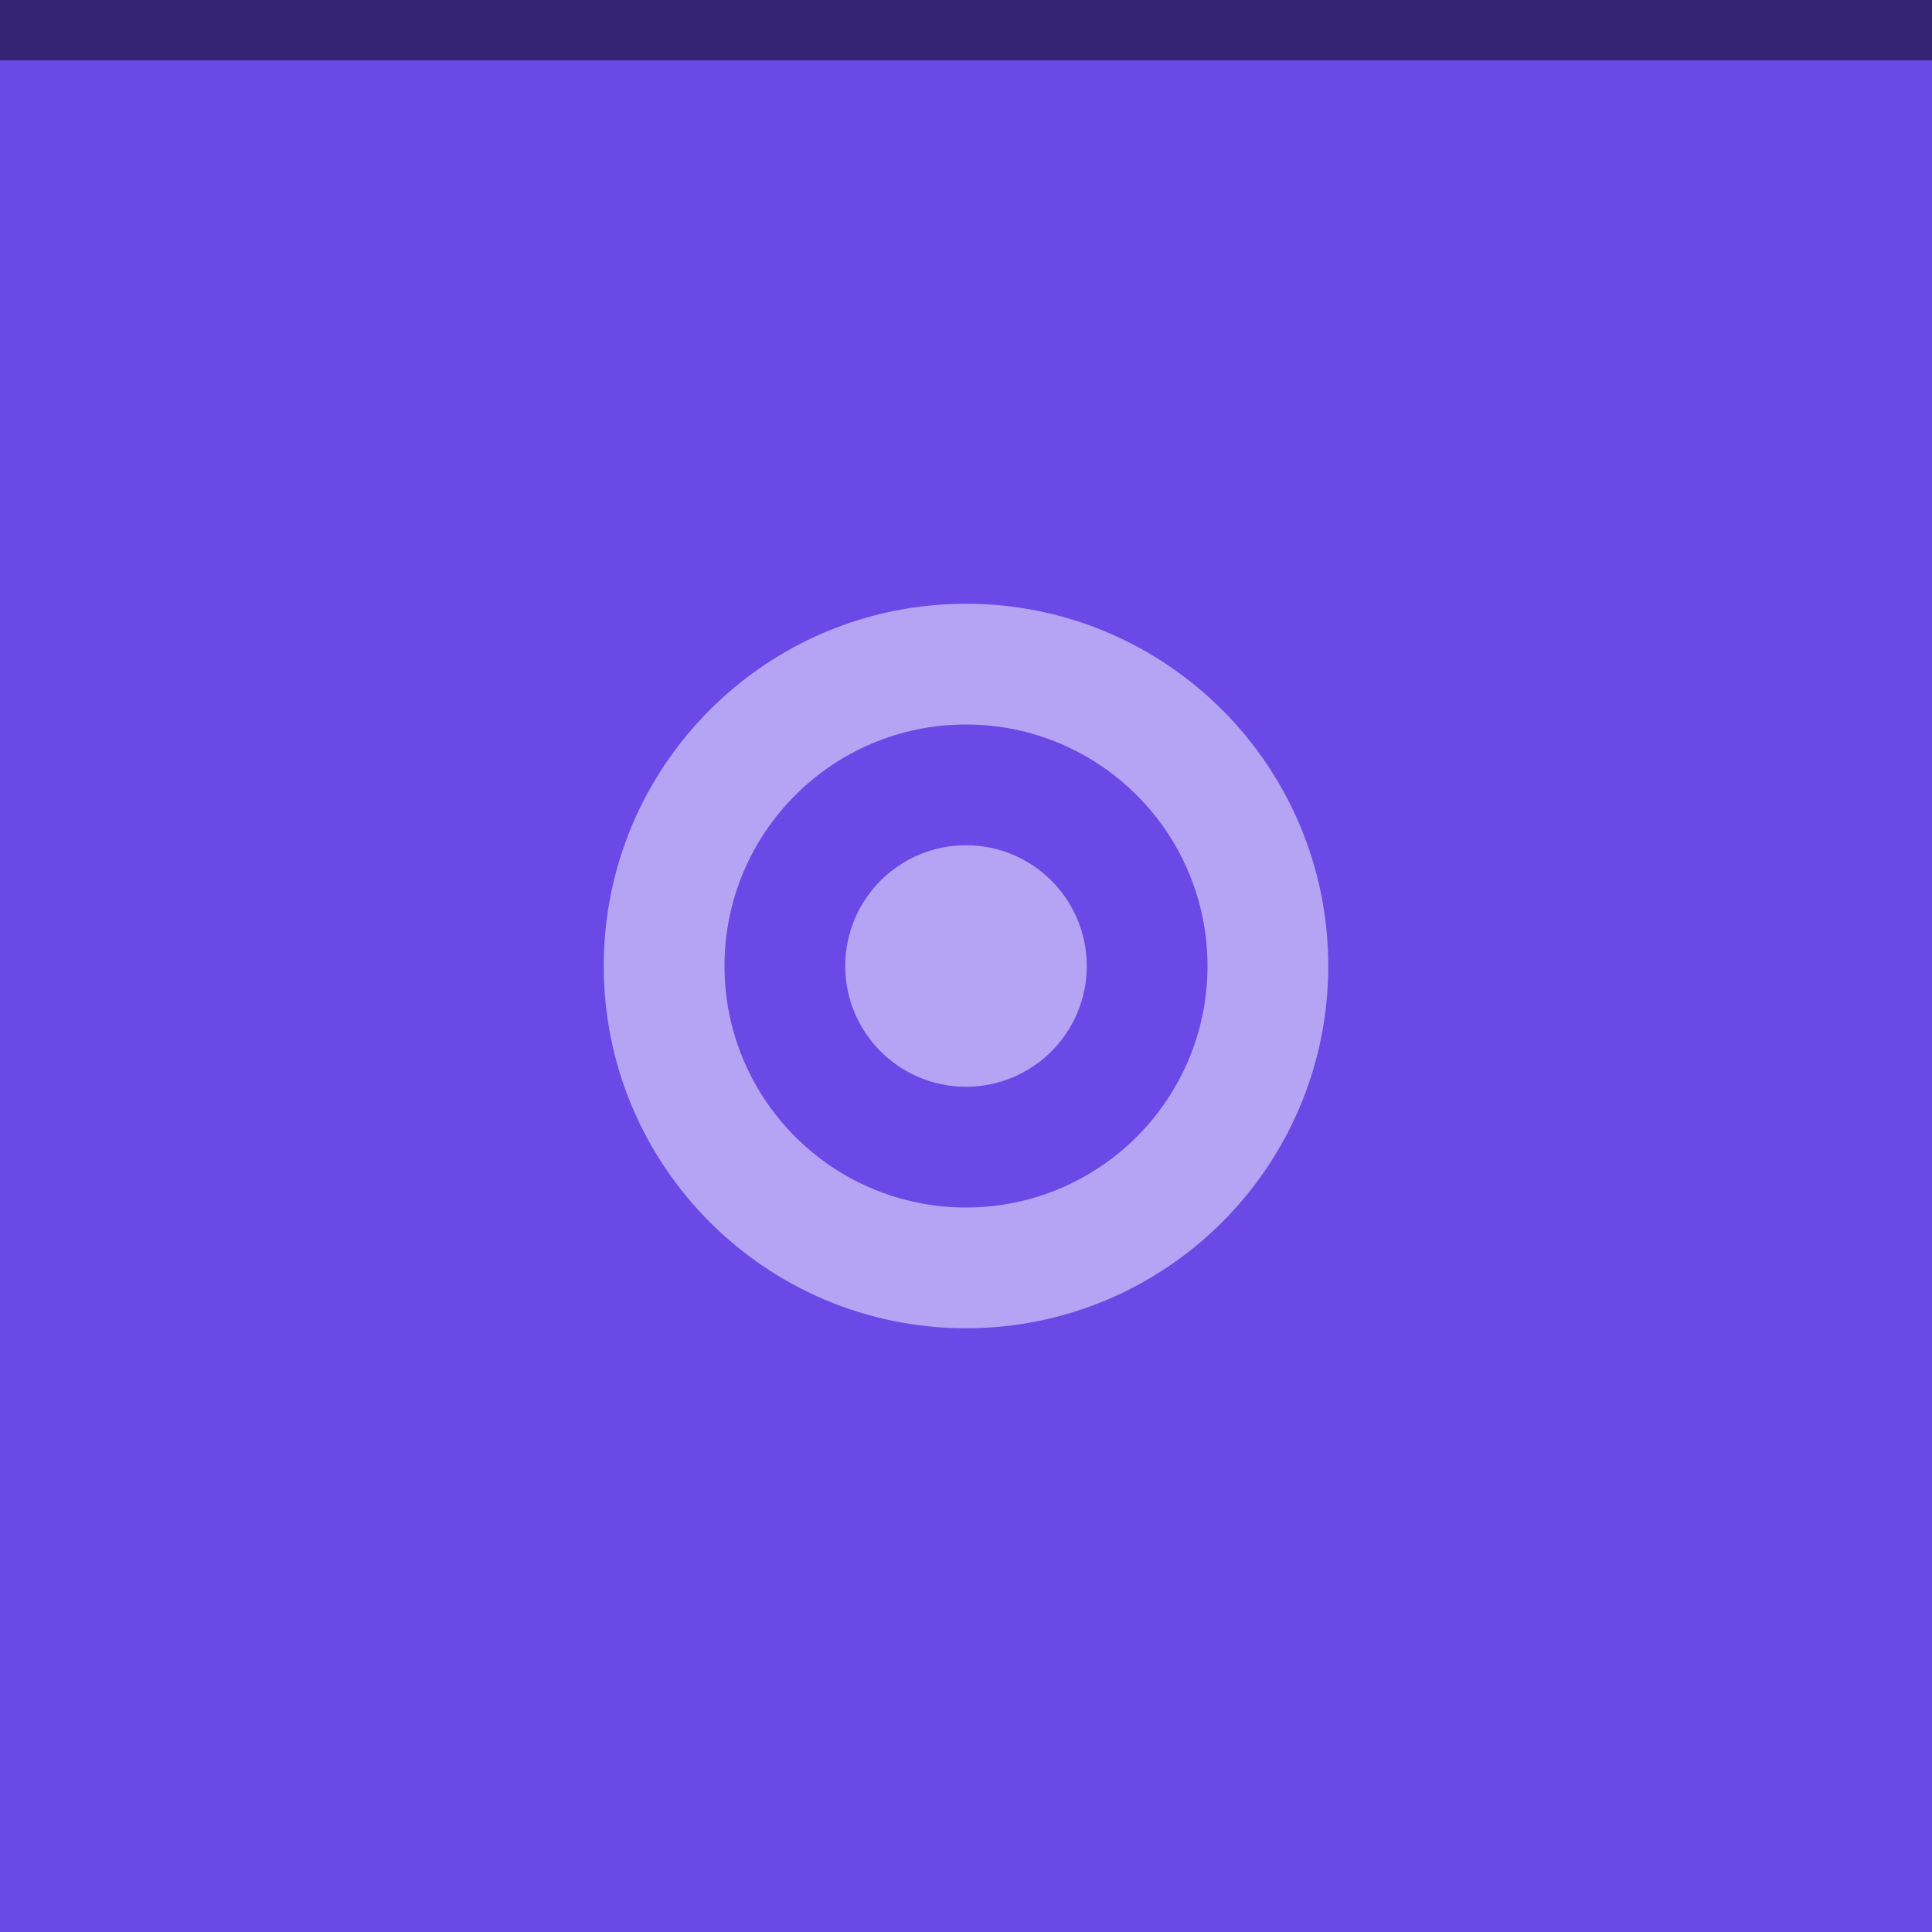
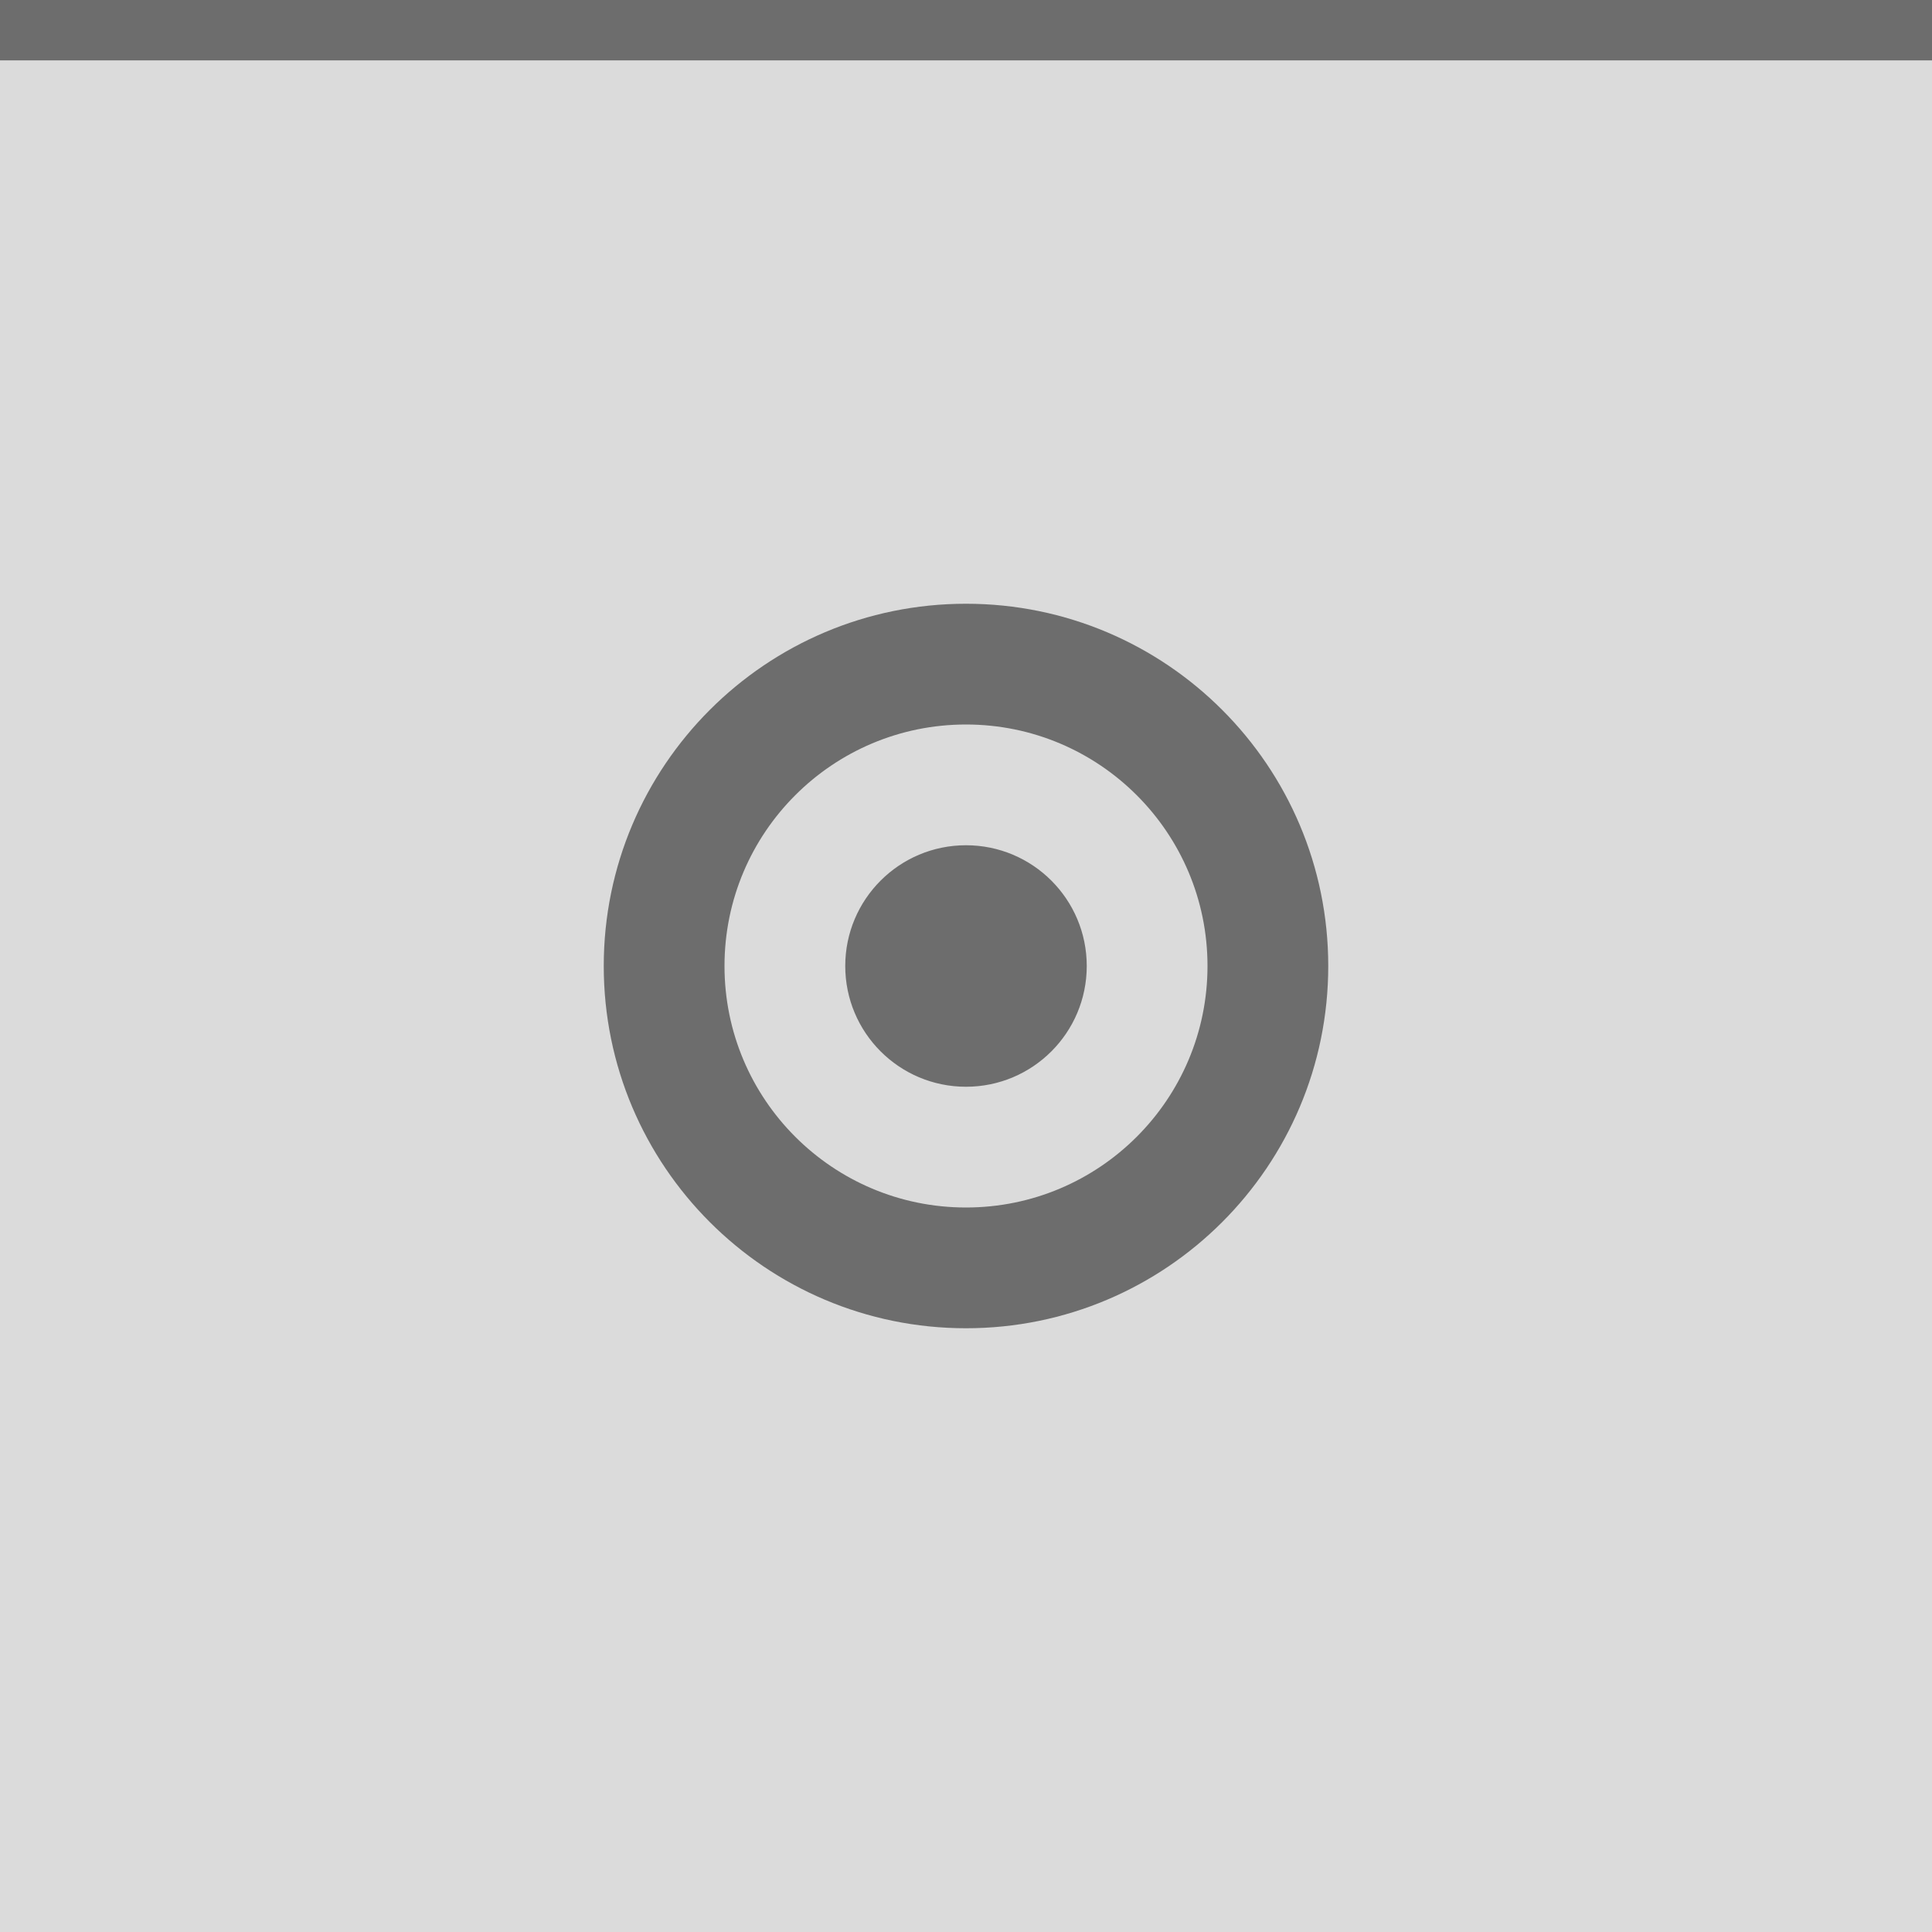
<svg xmlns="http://www.w3.org/2000/svg" width="32" height="32" viewBox="0 0 32 32" version="1.1" id="svg174">
  <defs id="defs178" />
-   <rect width="32" height="32" fill="#D6D6D6" id="rect164" style="fill:#6b49e6;fill-opacity:1" />
+   <rect width="32" height="32" fill="#D6D6D6" id="rect164" style="fill:#dbdbdb;fill-opacity:1" />
  <rect width="32" height="1" fill="#FFFFFF" fill-opacity="0.4" id="rect166" style="fill:#000000;fill-opacity:1;opacity:0.5" />
-   <g style="opacity:0.5;fill:#ffffff;fill-opacity:1" fill="#000000" opacity="0.38" id="g172">
-     <circle cx="16" cy="16" r="12" opacity="0" id="circle168" style="fill:#ffffff;fill-opacity:1" />
-     <path d="m16 10a6 6 0 0 0 -6 6 6 6 0 0 0 6 6 6 6 0 0 0 6 -6 6 6 0 0 0 -6 -6zm0 2a4 4 0 0 1 4 4 4 4 0 0 1 -4 4 4 4 0 0 1 -4 -4 4 4 0 0 1 4 -4zm0 2a2 2 0 0 0 -2 2 2 2 0 0 0 2 2 2 2 0 0 0 2 -2 2 2 0 0 0 -2 -2z" id="path170" style="fill:#ffffff;fill-opacity:1" />
+   <g style="opacity:0.5;fill:#000000;fill-opacity:1" fill="#000000" opacity="0.38" id="g172">
+     <circle cx="16" cy="16" r="12" opacity="0" id="circle168" style="fill:#000000;fill-opacity:1" />
+     <path d="m16 10a6 6 0 0 0 -6 6 6 6 0 0 0 6 6 6 6 0 0 0 6 -6 6 6 0 0 0 -6 -6zm0 2a4 4 0 0 1 4 4 4 4 0 0 1 -4 4 4 4 0 0 1 -4 -4 4 4 0 0 1 4 -4zm0 2a2 2 0 0 0 -2 2 2 2 0 0 0 2 2 2 2 0 0 0 2 -2 2 2 0 0 0 -2 -2z" id="path170" style="fill:#000000;fill-opacity:1" />
  </g>
</svg>
